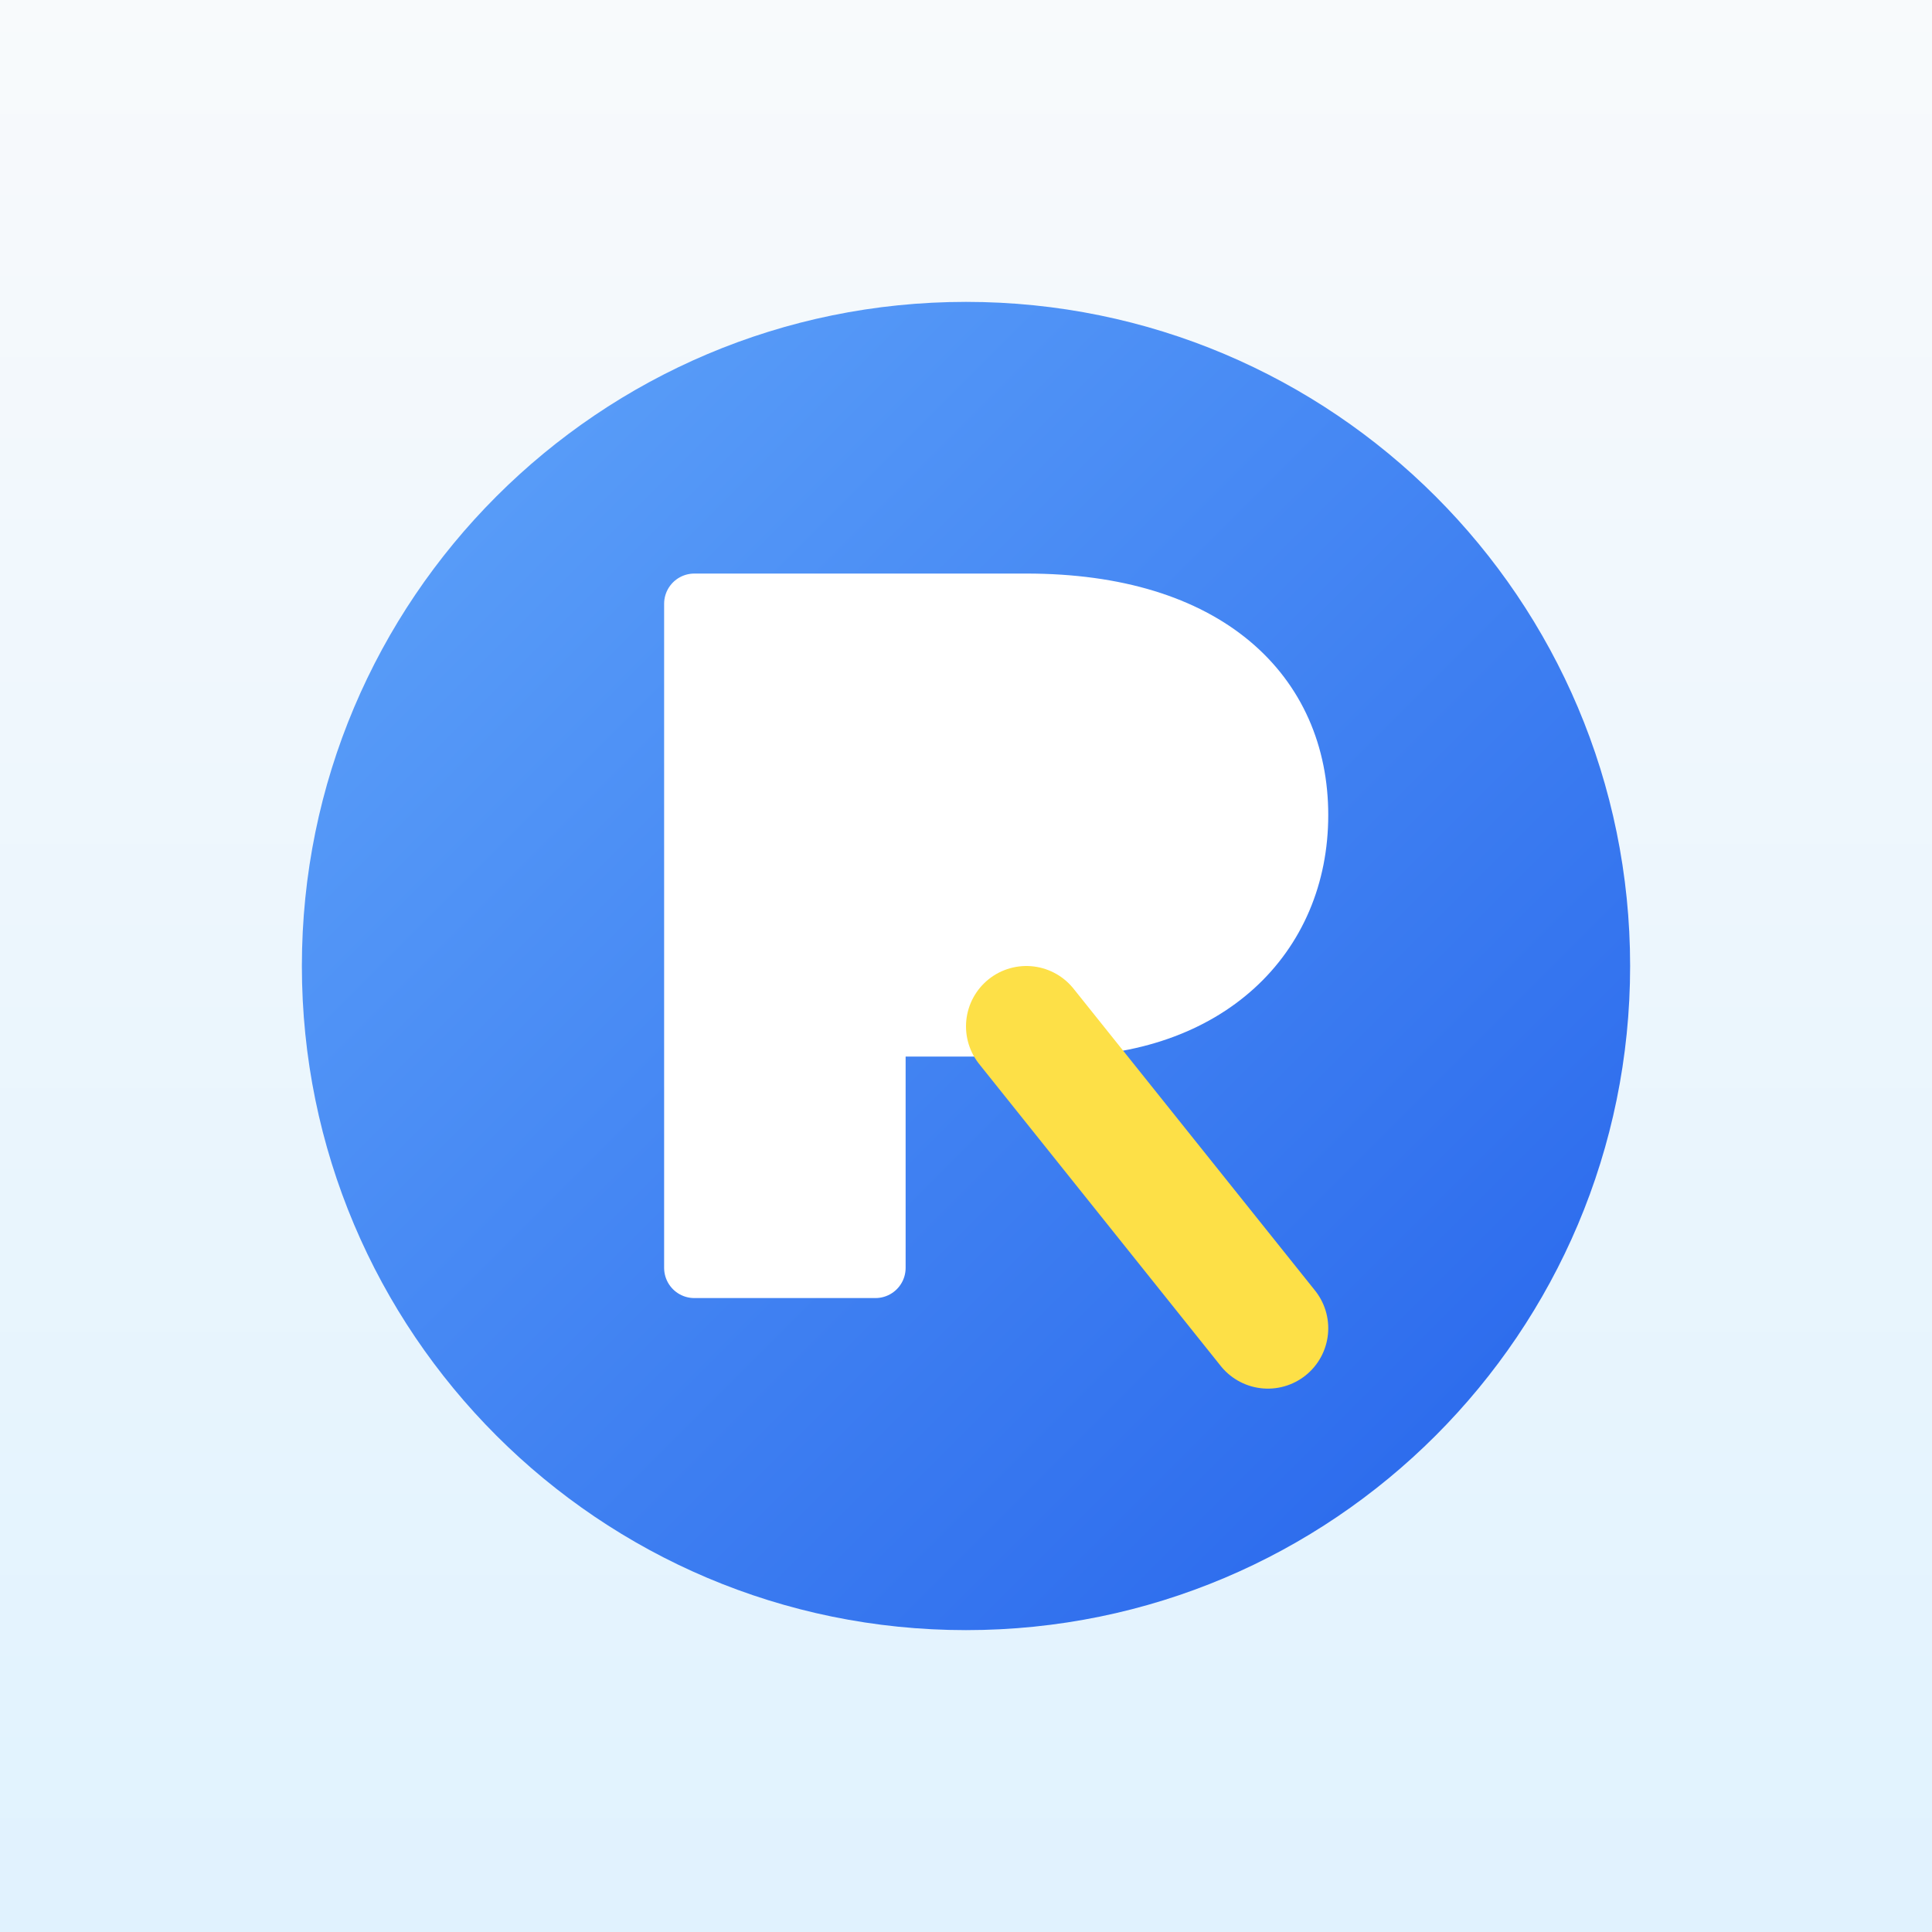
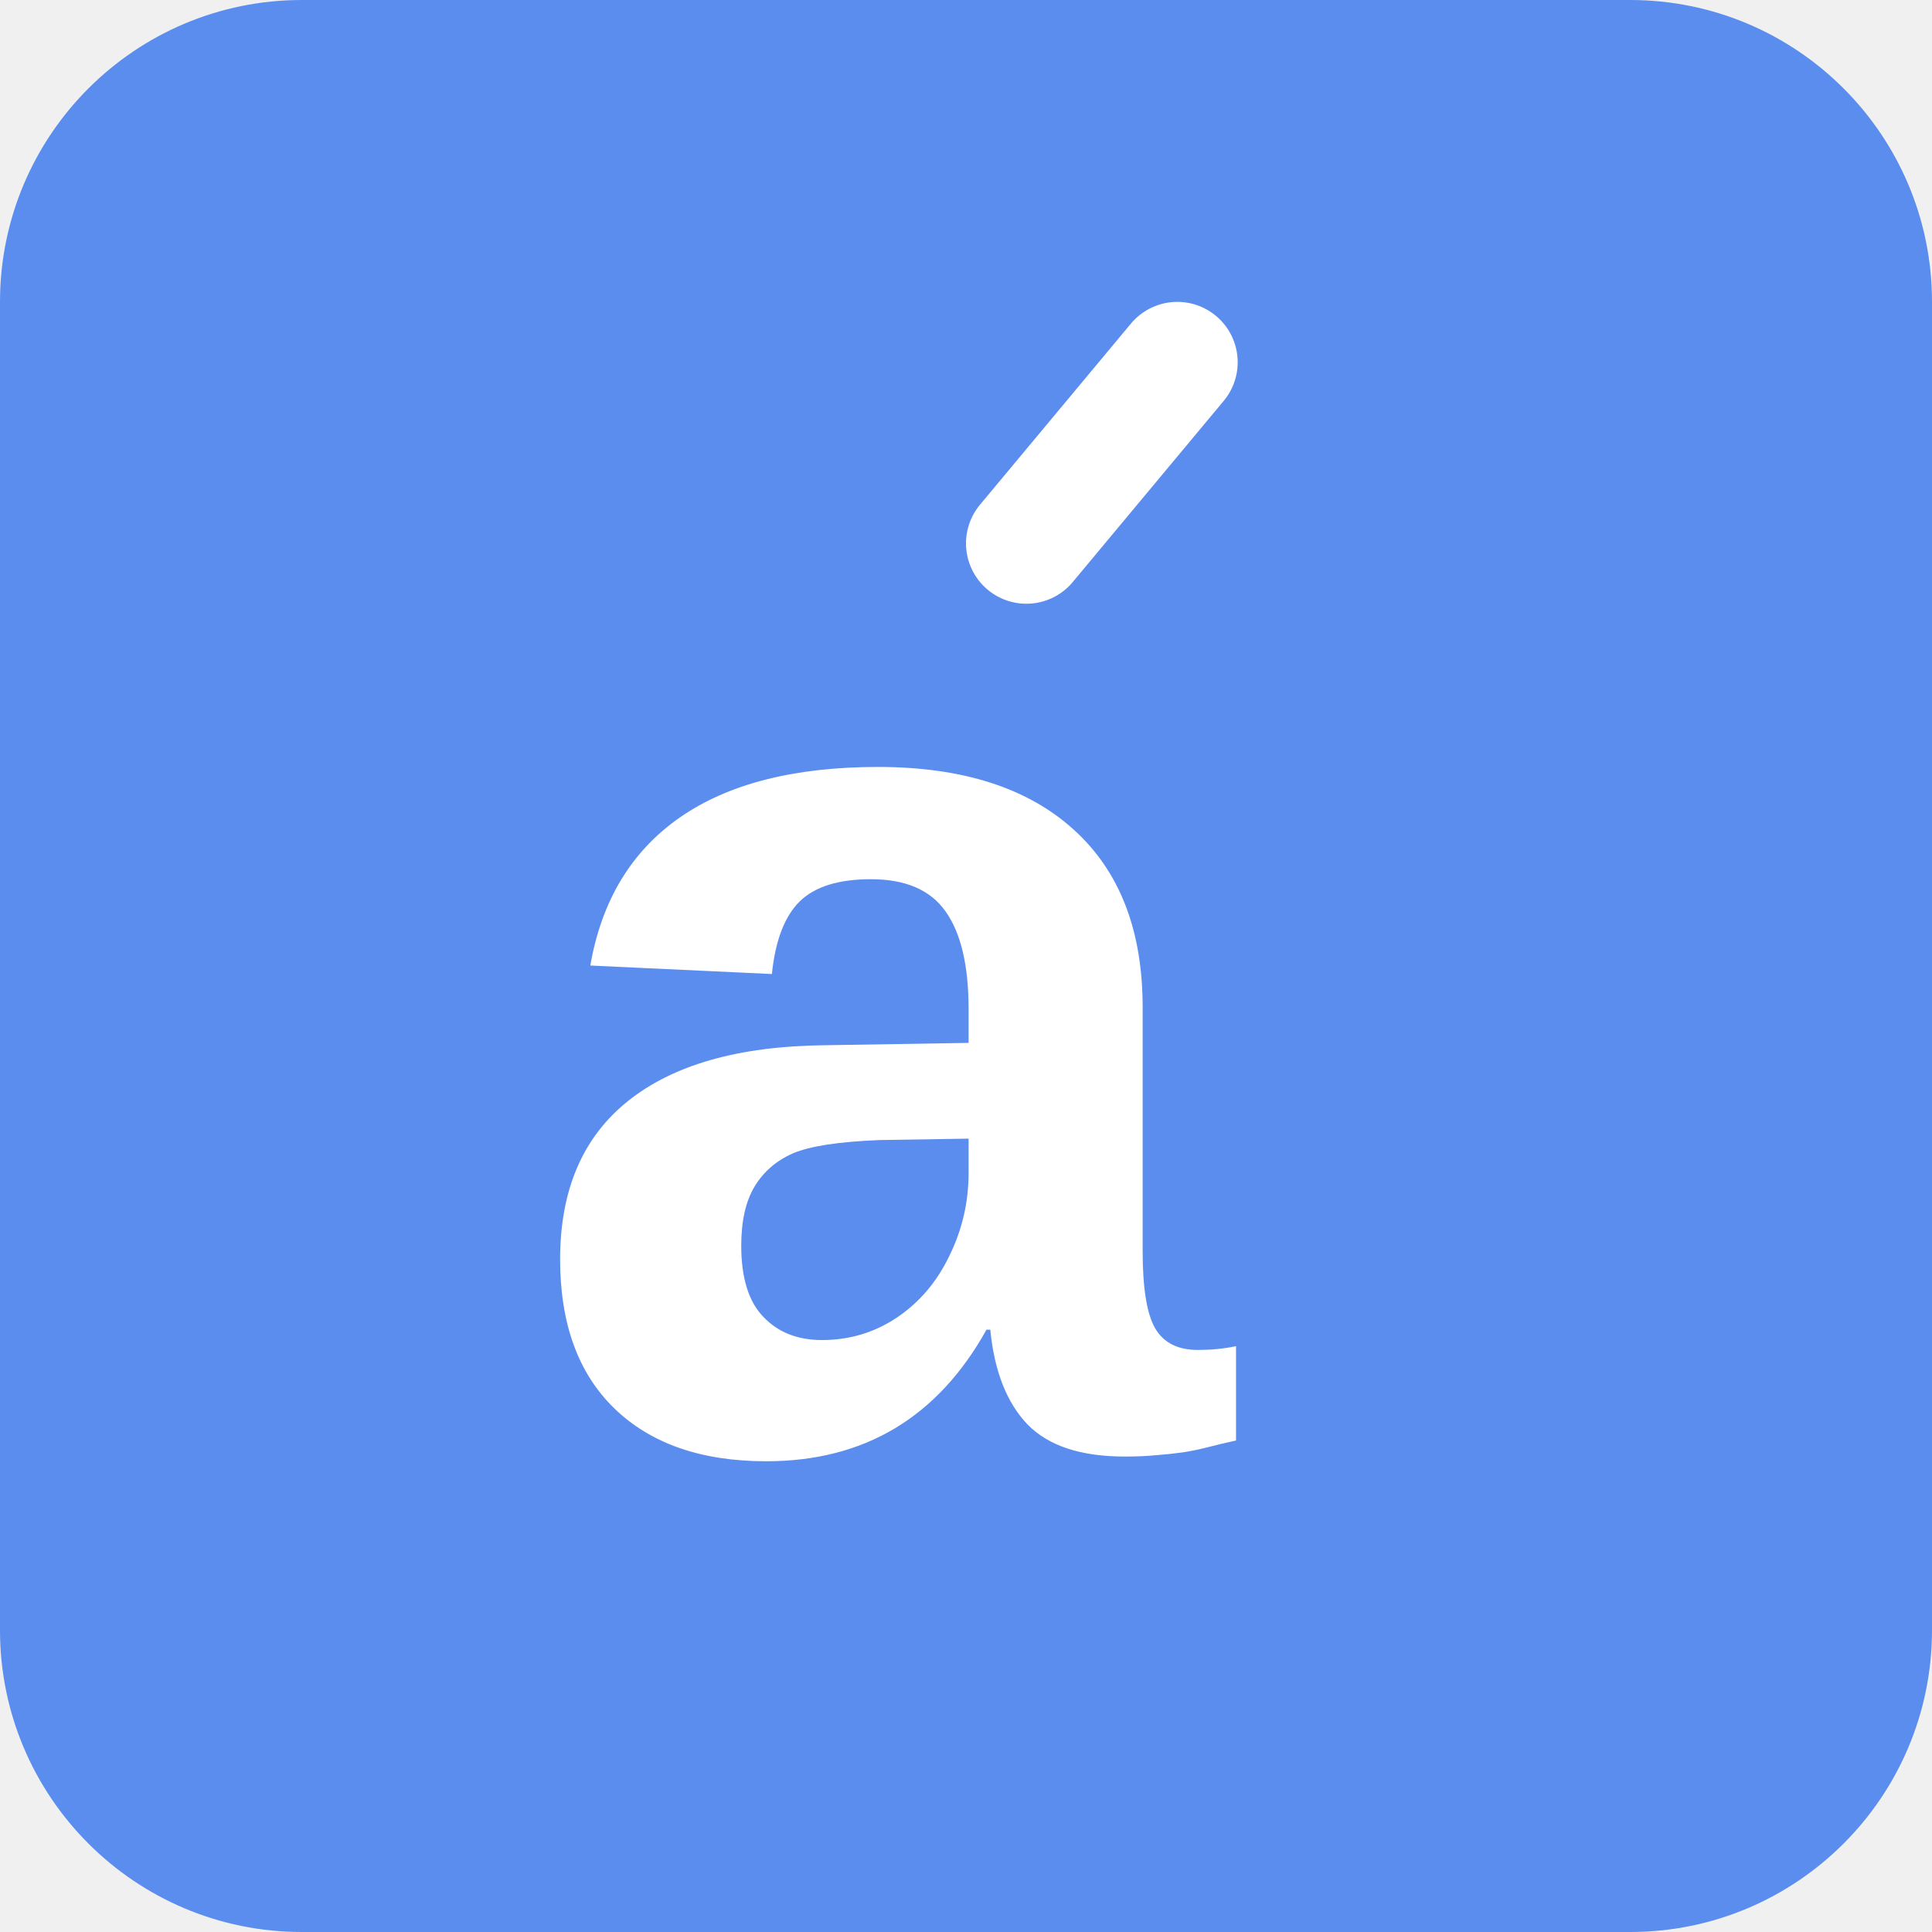
- <svg xmlns="http://www.w3.org/2000/svg" viewBox="0 0 64 64" role="img" aria-label="Diacritics Editor mark">
+ <svg xmlns="http://www.w3.org/2000/svg" viewBox="0 0 64 64" role="img" aria-label="Diacritics Editor">
  <defs>
-     <linearGradient id="bg" x1="0%" y1="0%" x2="0%" y2="100%">
-       <stop offset="0%" stop-color="#f8fafc" />
-       <stop offset="100%" stop-color="#e0f2fe" />
-     </linearGradient>
    <linearGradient id="badge" x1="0%" y1="0%" x2="100%" y2="100%">
-       <stop offset="0%" stop-color="#60a5fa" />
-       <stop offset="100%" stop-color="#2563eb" />
+       <stop offset="0%" stop-color="#5b8def" />
+       <stop offset="100%" stop-color="#5b8def" />
    </linearGradient>
  </defs>
-   <rect width="64" height="64" fill="url(#bg)" />
-   <circle cx="32" cy="32" r="22" fill="url(#badge)" />
-   <path d="M23 42V20h11c6 0 9 3 9 7 0 4-3 7-8 7h-6v8z" fill="#ffffff" stroke="#ffffff" stroke-width="2" stroke-linecap="round" stroke-linejoin="round" />
-   <path d="M34 34l8 10" stroke="#fde047" stroke-width="4" stroke-linecap="round" />
+   <rect width="64" height="64" rx="10" fill="url(#badge)" />
+   <text x="29" y="48" font-family="Arial, sans-serif" font-size="42" font-weight="bold" fill="#ffffff" text-anchor="middle">a</text>
+   <path d="M34 18 L39 12" stroke="#ffffff" stroke-width="4" fill="none" stroke-linecap="round" />
</svg>
